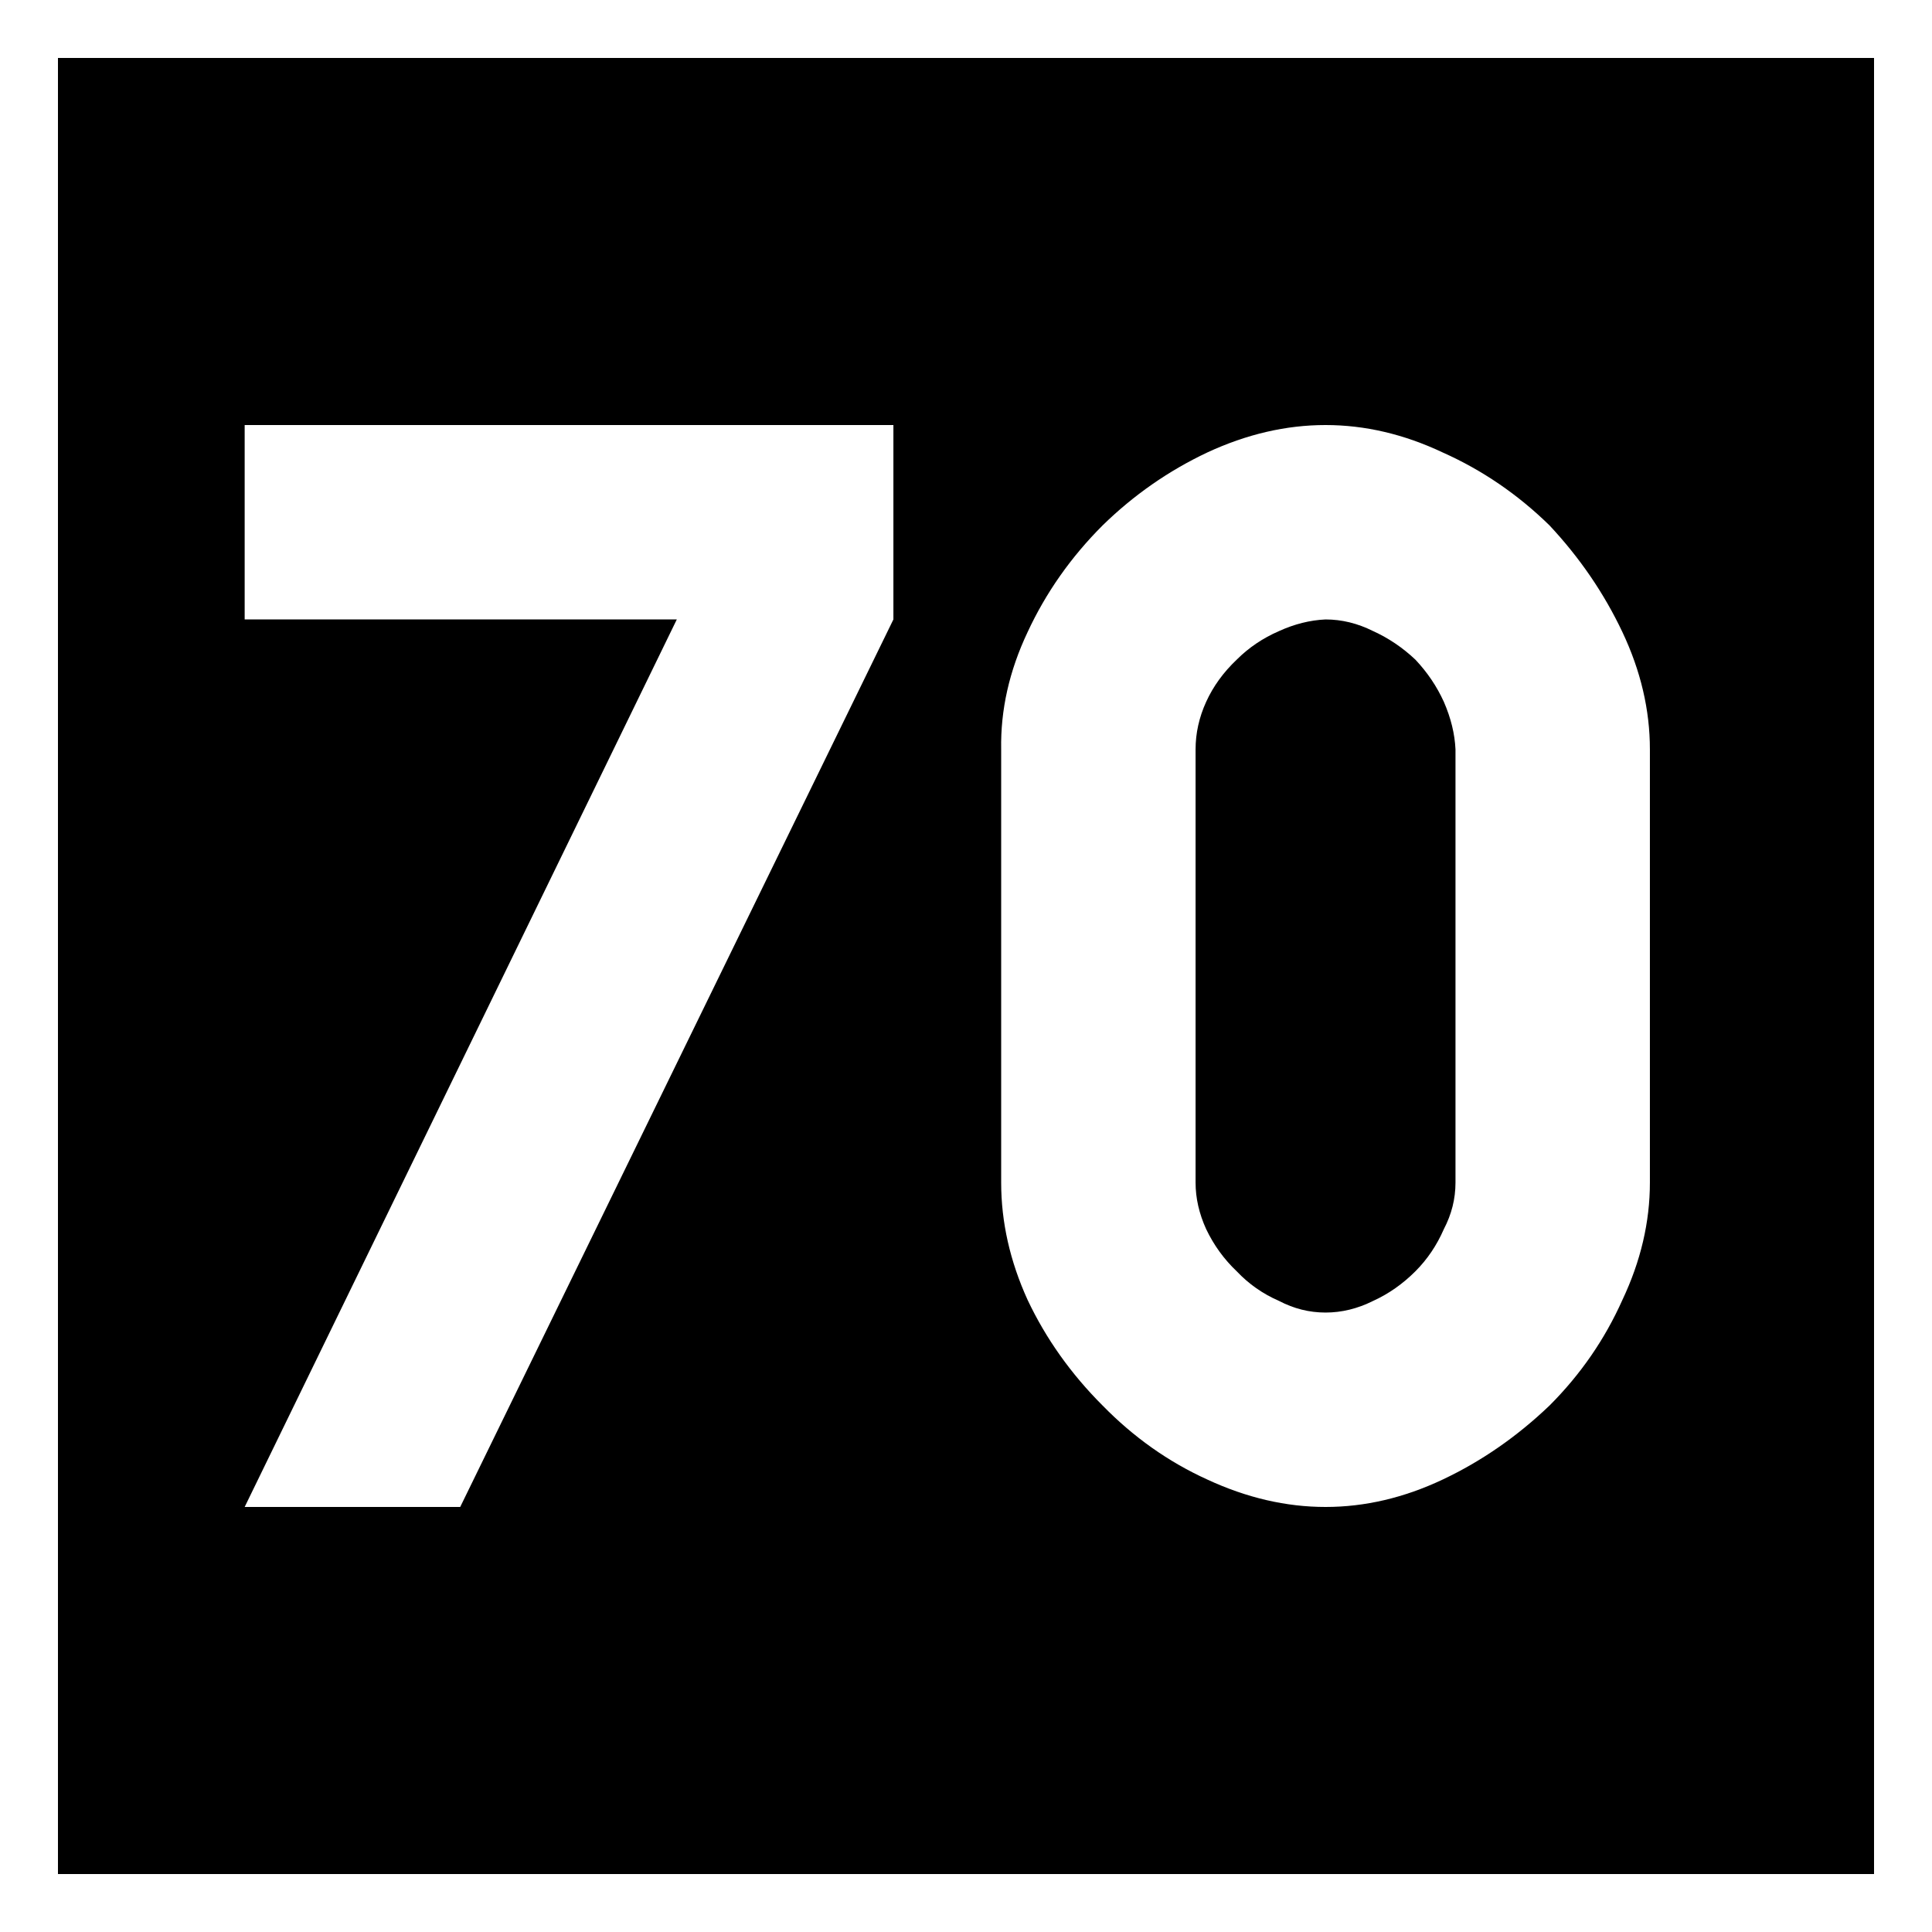
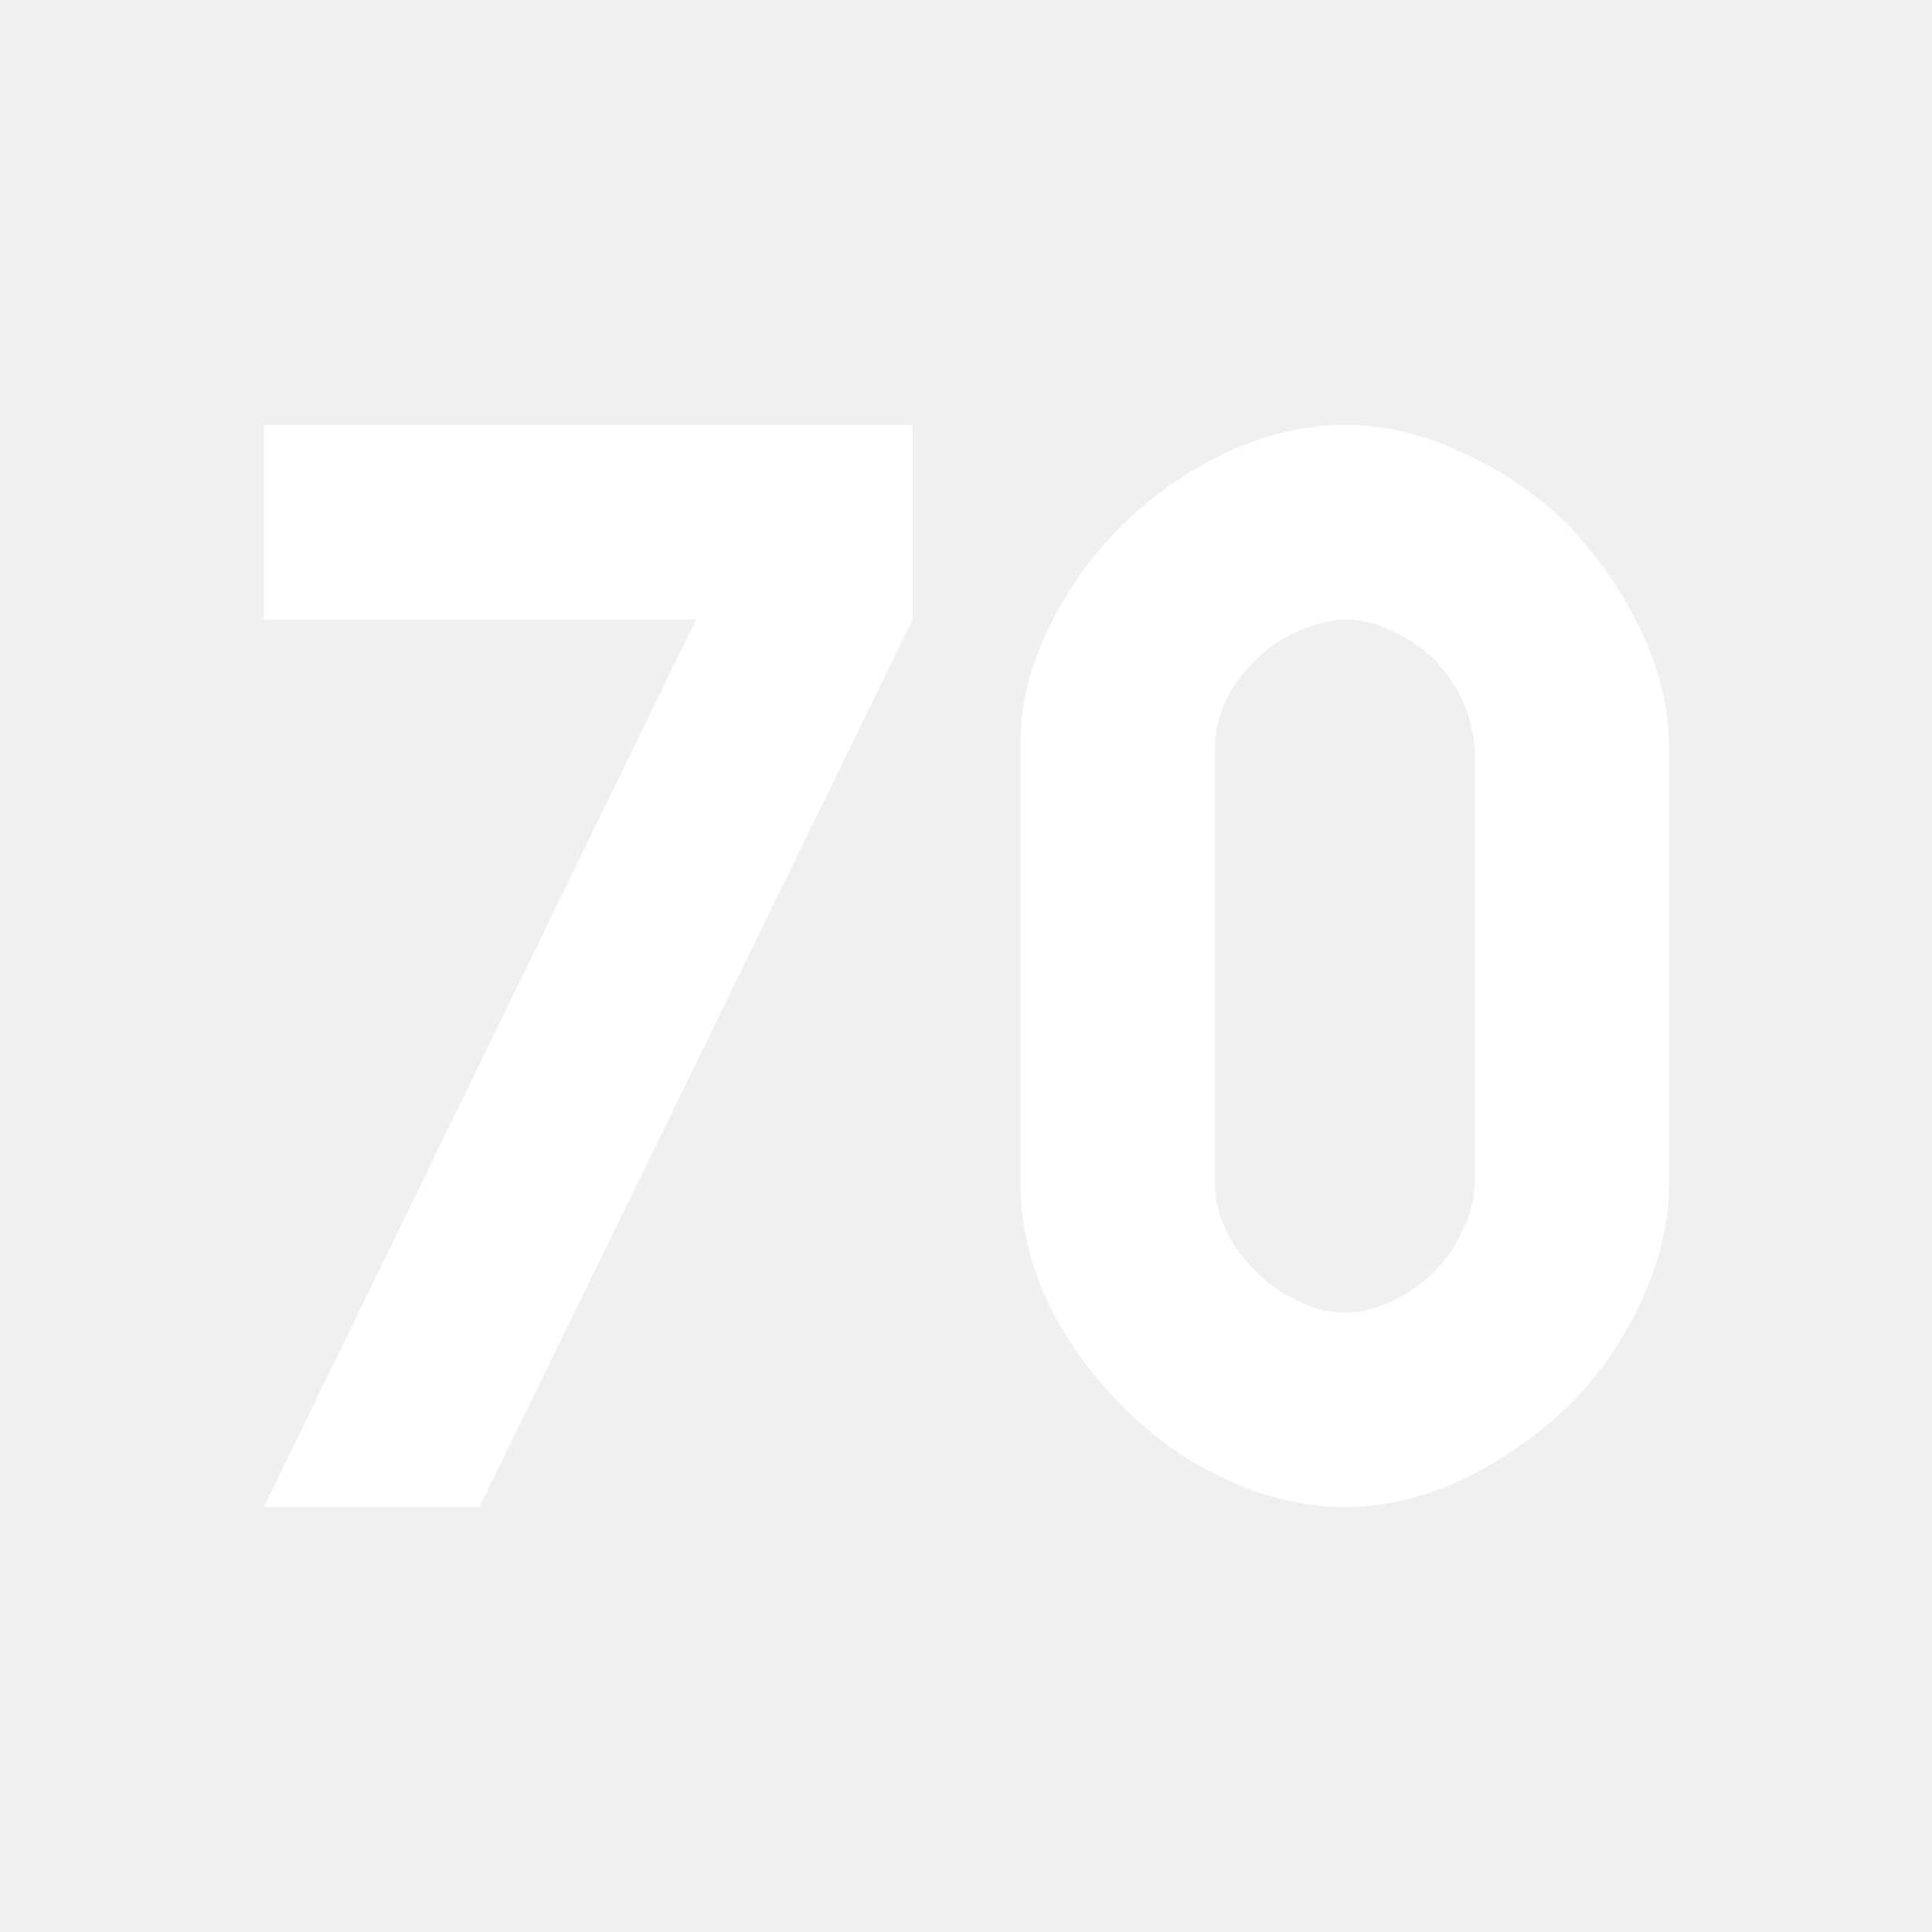
<svg xmlns="http://www.w3.org/2000/svg" width="18.75" height="18.75" viewBox="0 0 750 750">
-   <path stroke="#fff" stroke-width="22.5" d="M11.25 11.25h727.5v727.5H11.25z" paint-order="markers fill stroke" />
-   <path fill="#fff" d="m178.652 585 168.164-344.531V165H94.98v75.469h167.754L94.98 585Zm335.918 0q22.97 0 45.528-10.664t41.425-28.711q18.047-18.047 28.301-41.016 10.664-22.558 10.664-45.527V290.918q0-22.969-10.664-45.527-10.664-22.559-28.3-41.426-18.458-18.047-41.426-28.3Q537.539 165 514.57 165t-45.937 10.664q-22.559 10.664-40.606 28.3-18.457 18.458-29.12 41.427-10.665 22.558-10.255 45.527v168.164q0 22.969 10.254 45.527 10.664 22.559 29.121 41.016 18.047 18.457 40.606 28.71Q491.602 585 514.57 585m0-75.469q-9.433 0-18.047-4.511-9.433-4.102-16.406-11.485-7.383-6.973-11.894-16.406-4.102-9.024-4.102-18.047V290.918q0-9.434 4.102-18.457 4.101-9.024 11.894-16.406 6.973-6.973 16.406-11.075 9.024-4.101 18.047-4.511 9.434 0 18.457 4.511 9.024 4.102 16.407 11.075 6.972 7.382 11.074 16.406 4.101 9.434 4.512 18.457v168.164q0 9.434-4.512 18.047-4.102 9.433-11.074 16.406-7.383 7.383-16.407 11.485-9.023 4.511-18.457 4.511" aria-label="70" font-family="PoliceSNCF" font-size="420" />
+   <path fill="#fff" d="m186.123 585 168.164-344.531V165H102.451v75.469h167.754L102.451 585Zm335.918 0q22.969 0 45.527-10.664 22.559-10.664 41.426-28.711 18.047-18.047 28.3-41.016 10.665-22.558 10.665-45.527V290.918q0-22.969-10.664-45.527-10.664-22.559-28.3-41.426-18.458-18.047-41.427-28.3Q545.01 165 522.041 165t-45.937 10.664q-22.56 10.664-40.606 28.3-18.457 18.458-29.121 41.427-10.664 22.558-10.254 45.527v168.164q0 22.969 10.254 45.527 10.664 22.559 29.121 41.016 18.047 18.457 40.606 28.71Q499.072 585 522.04 585m0-75.469q-9.434 0-18.047-4.511-9.433-4.102-16.406-11.485-7.383-6.973-11.895-16.406-4.101-9.024-4.101-18.047V290.918q0-9.434 4.101-18.457 4.102-9.024 11.895-16.406 6.973-6.973 16.406-11.075 9.024-4.101 18.047-4.511 9.434 0 18.457 4.511 9.023 4.102 16.406 11.075 6.973 7.382 11.075 16.406 4.101 9.434 4.511 18.457v168.164q0 9.434-4.511 18.047-4.102 9.433-11.075 16.406-7.383 7.383-16.406 11.485-9.023 4.511-18.457 4.511" aria-label="70" font-family="PoliceSNCF" font-size="420" text-anchor="middle" />
</svg>
